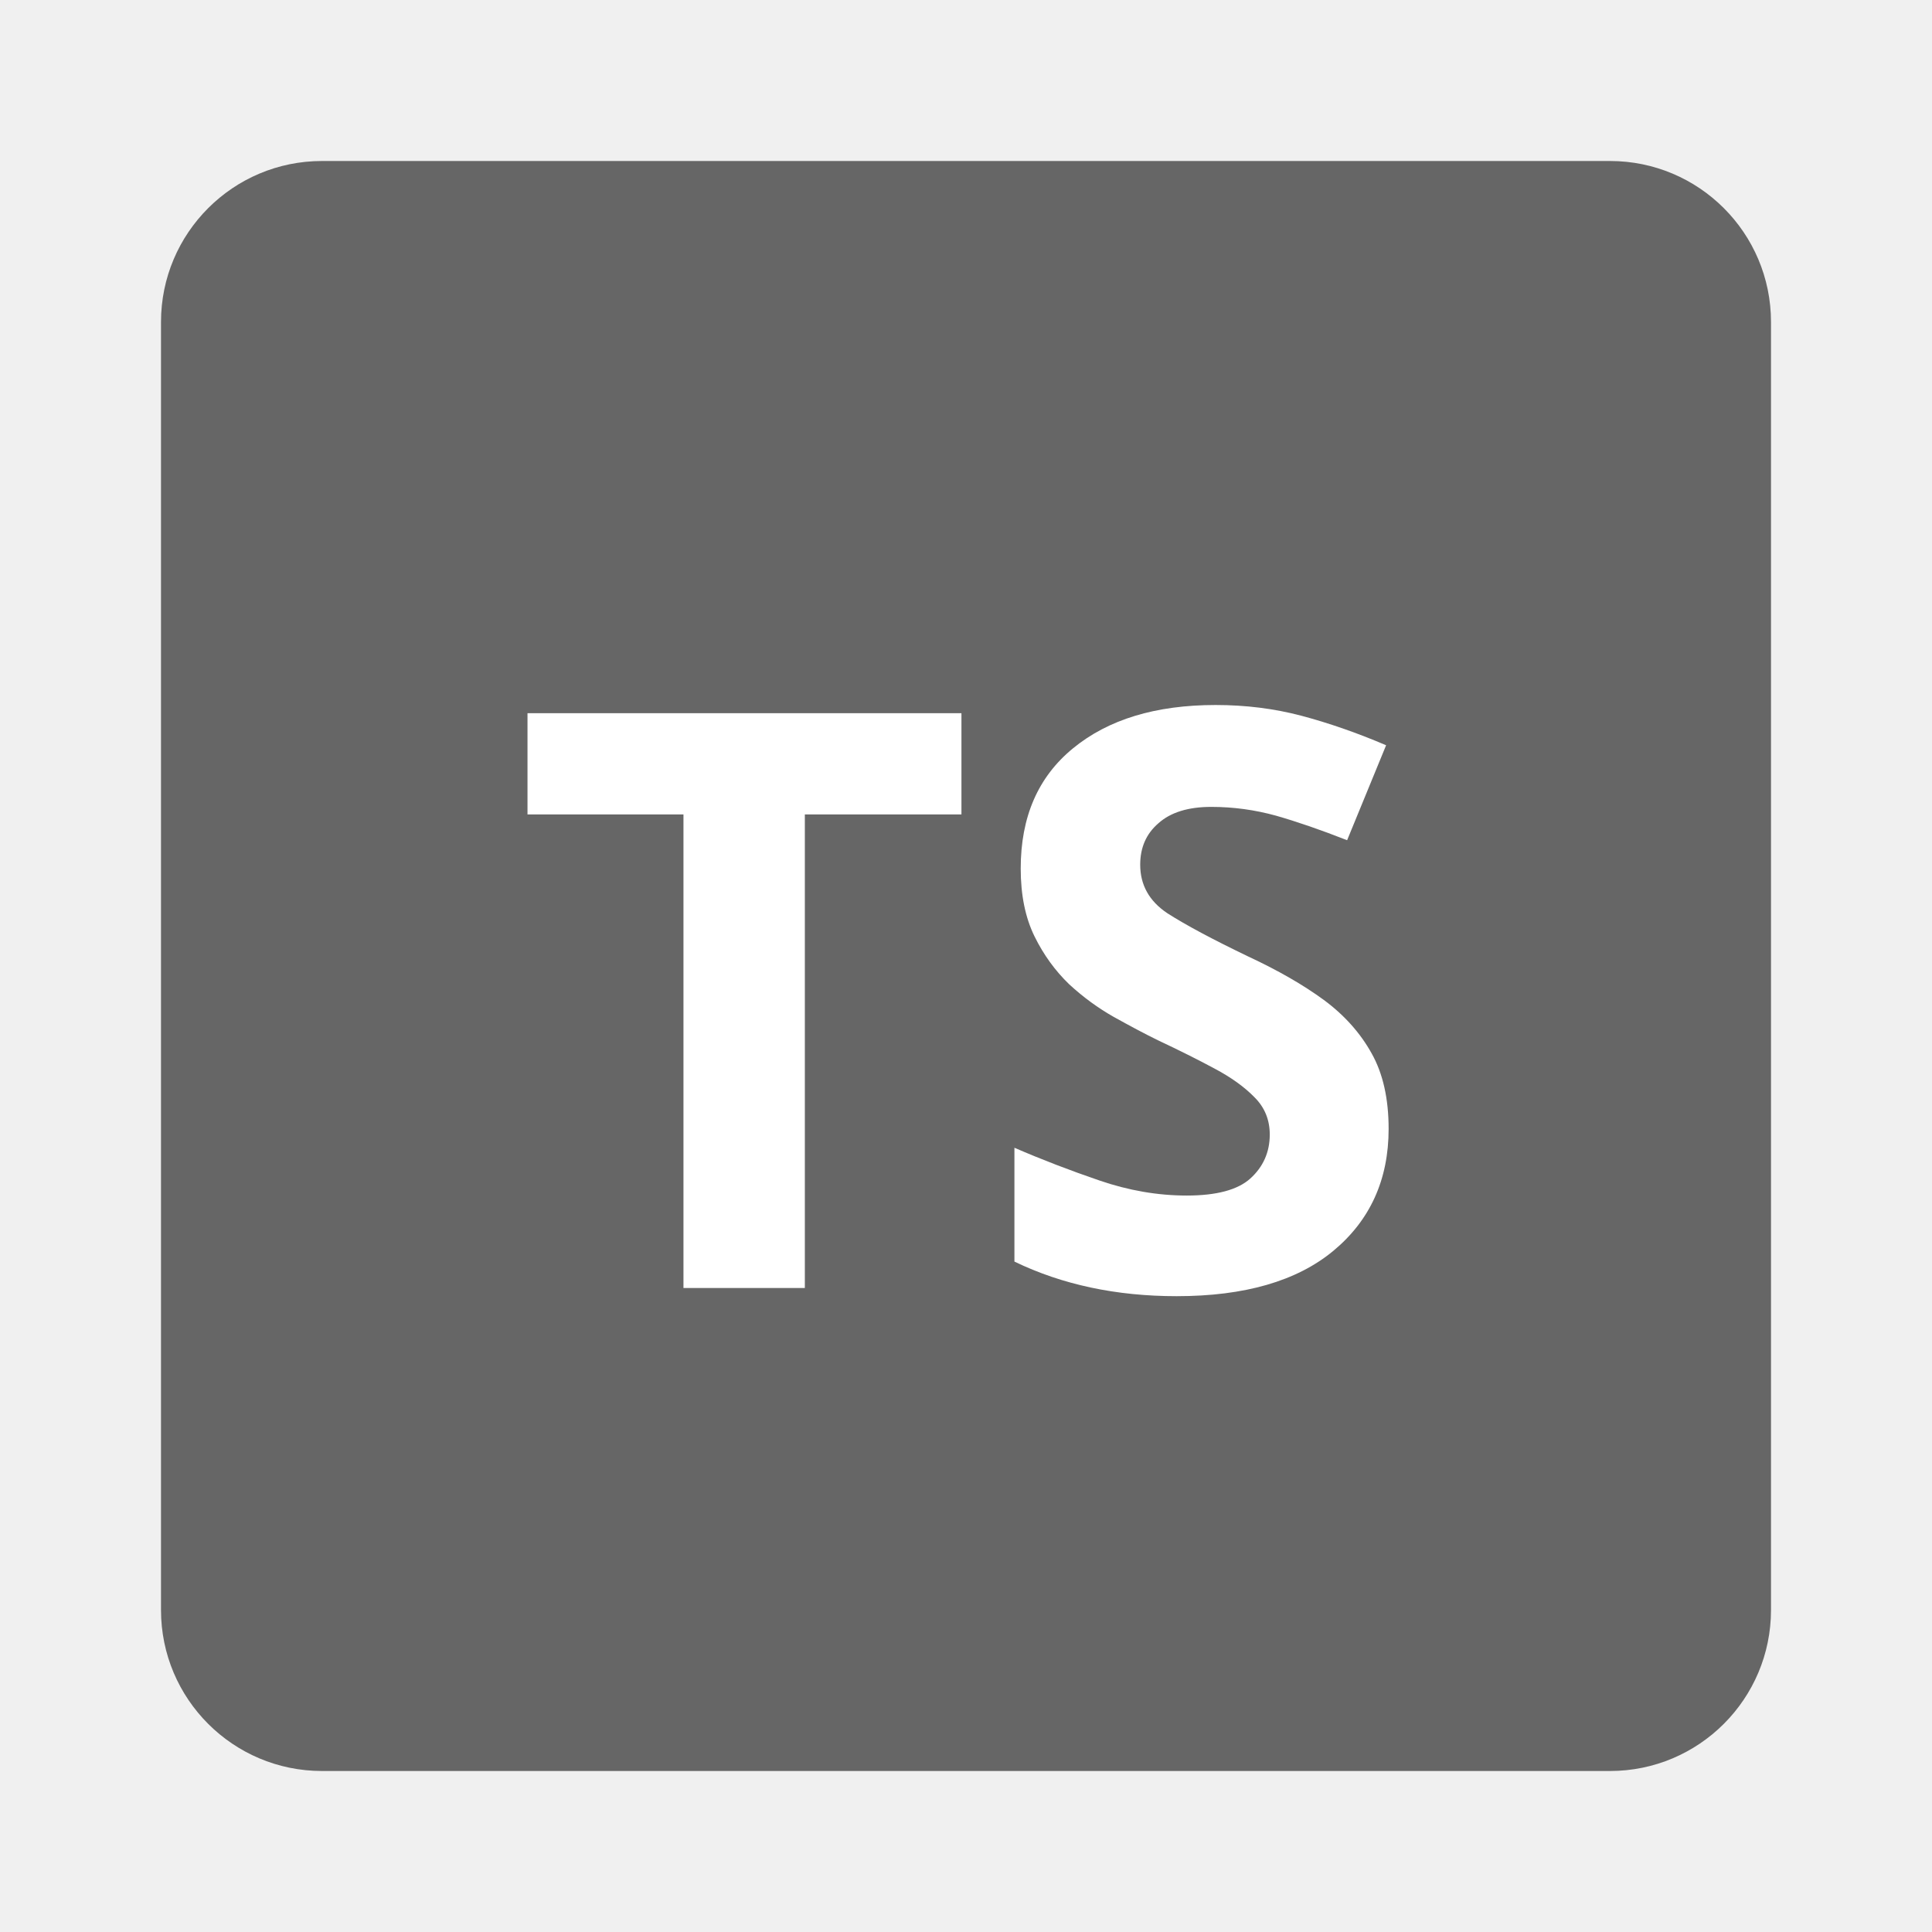
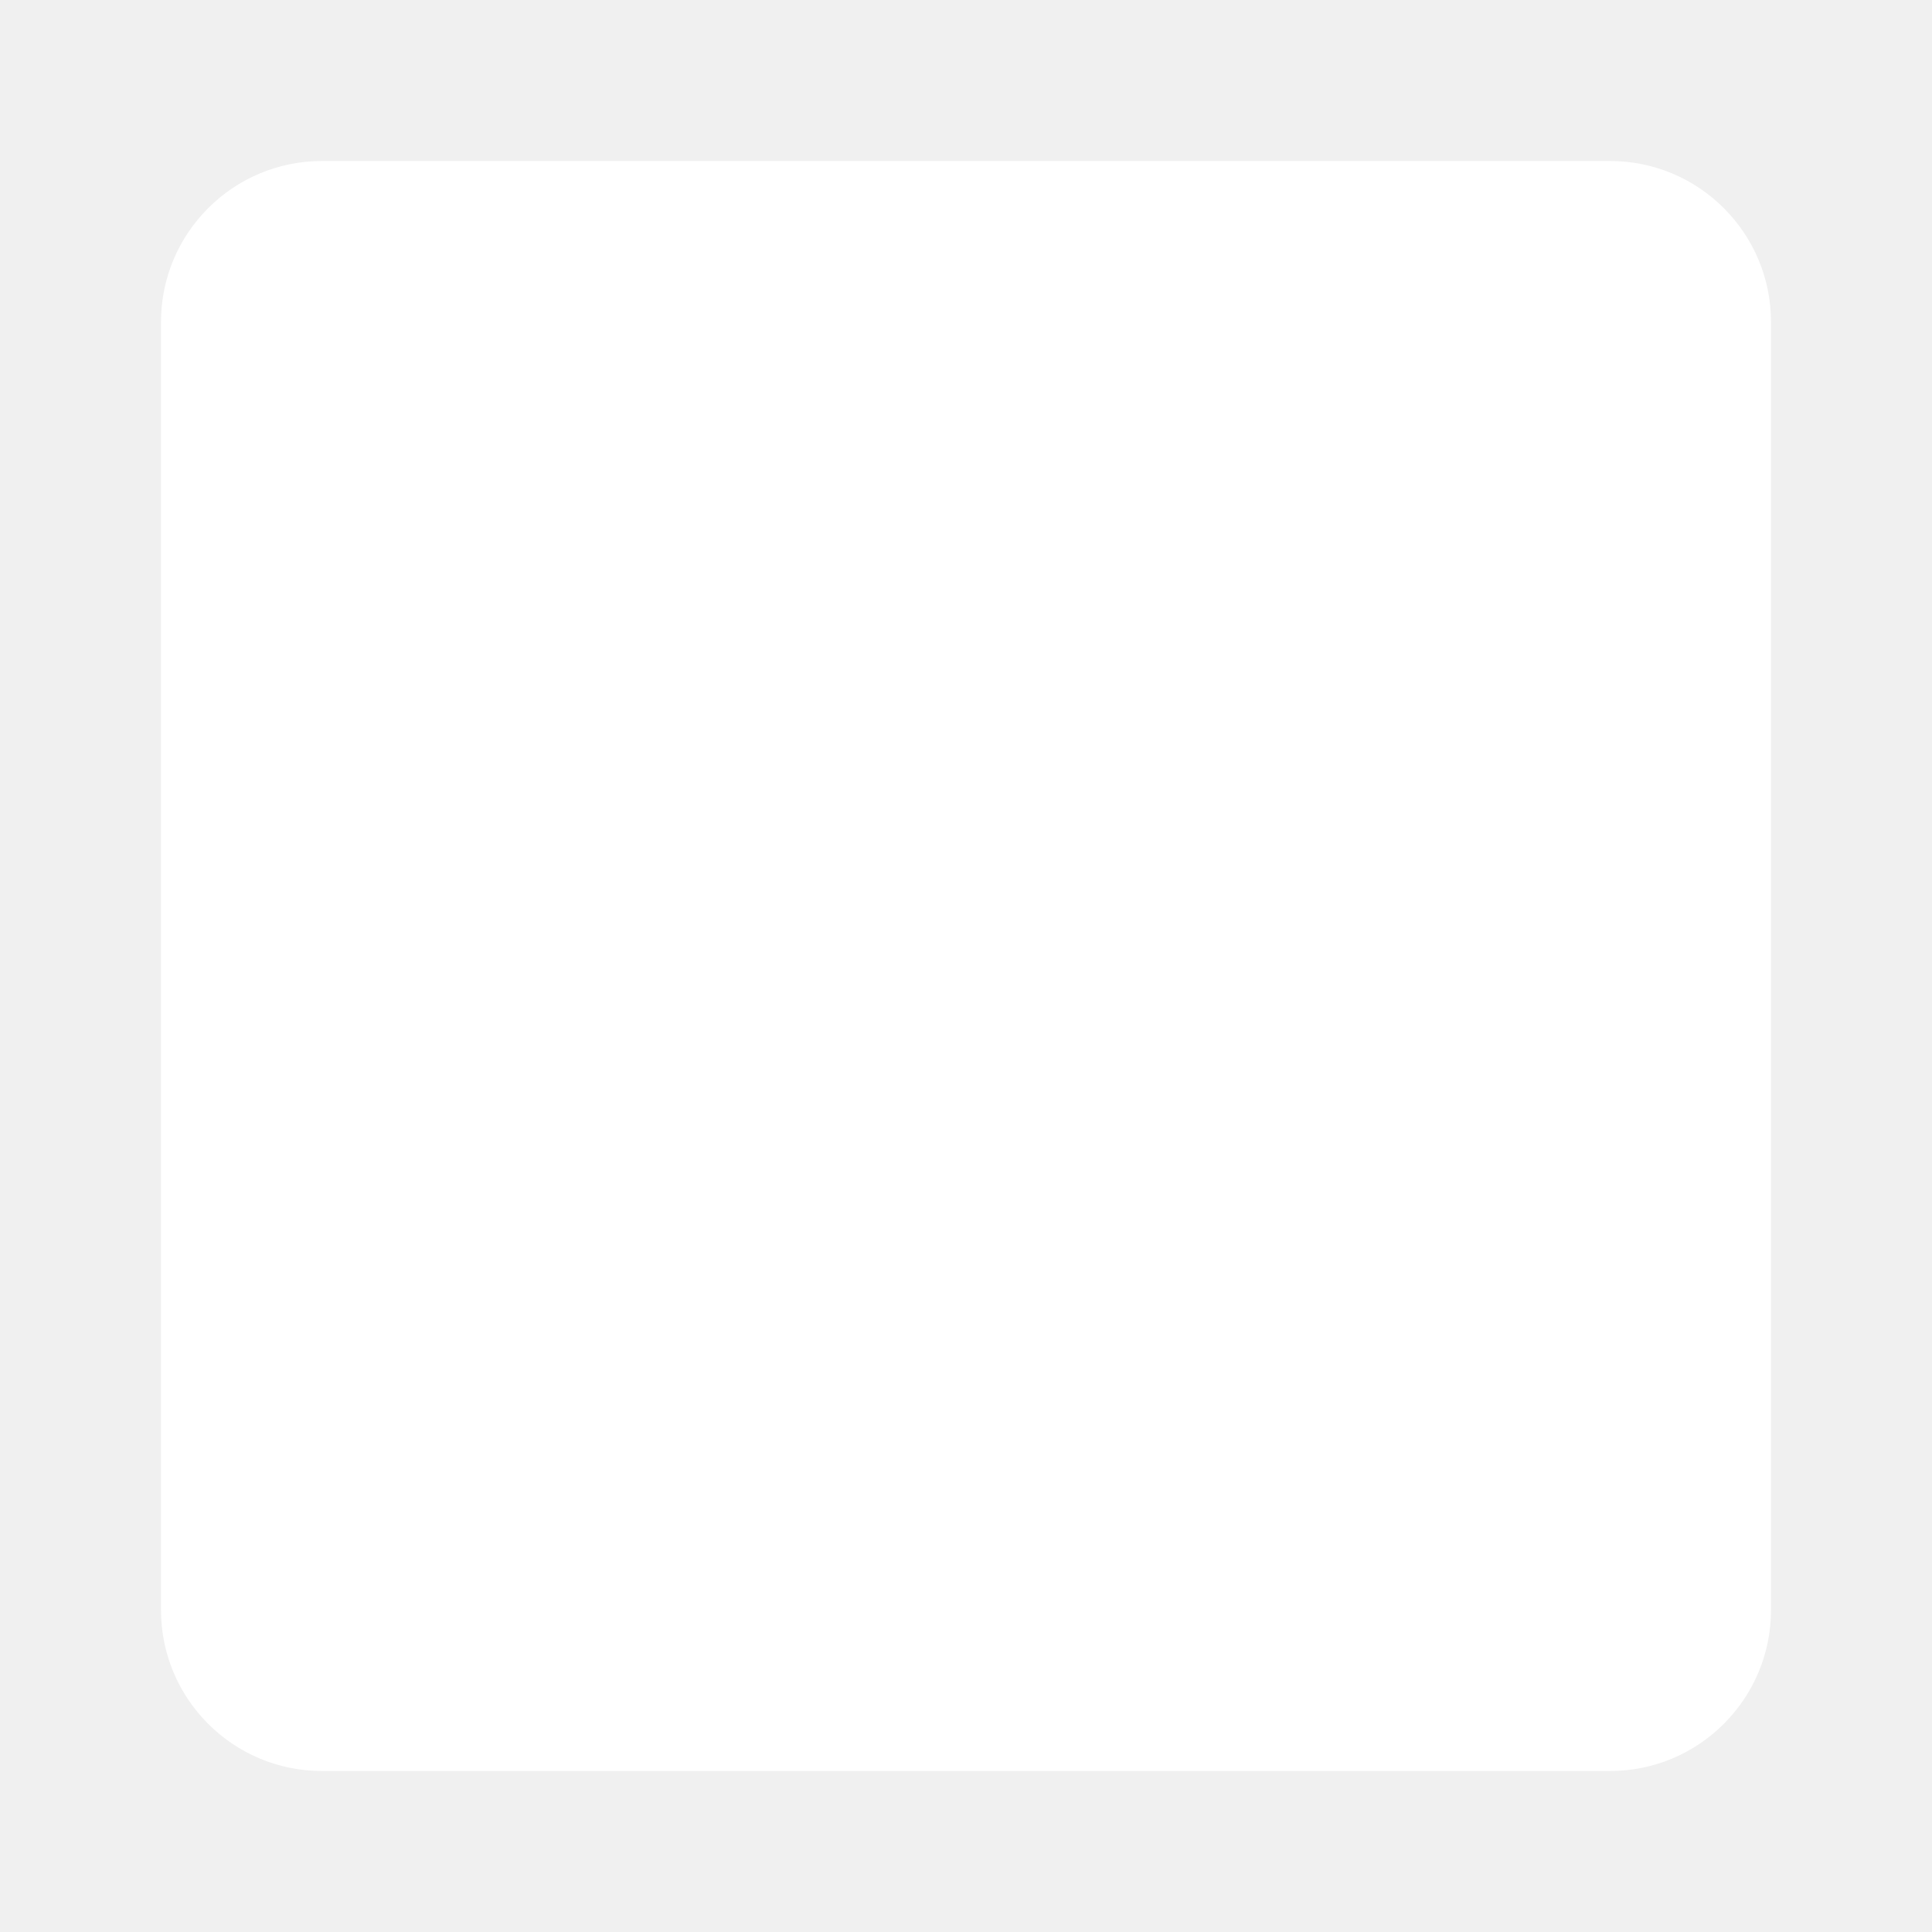
<svg xmlns="http://www.w3.org/2000/svg" viewBox="0 0 48 48">
-   <rect x="4" y="4" width="40" height="40" rx="4" fill="#666" />
+   <rect x="4" y="4" width="40" height="40" rx="4" fill="#fff" />
  <text x="24" y="32" text-anchor="middle" font-family="sans-serif" font-size="20" font-weight="700" fill="#fff">TS</text>
</svg>
